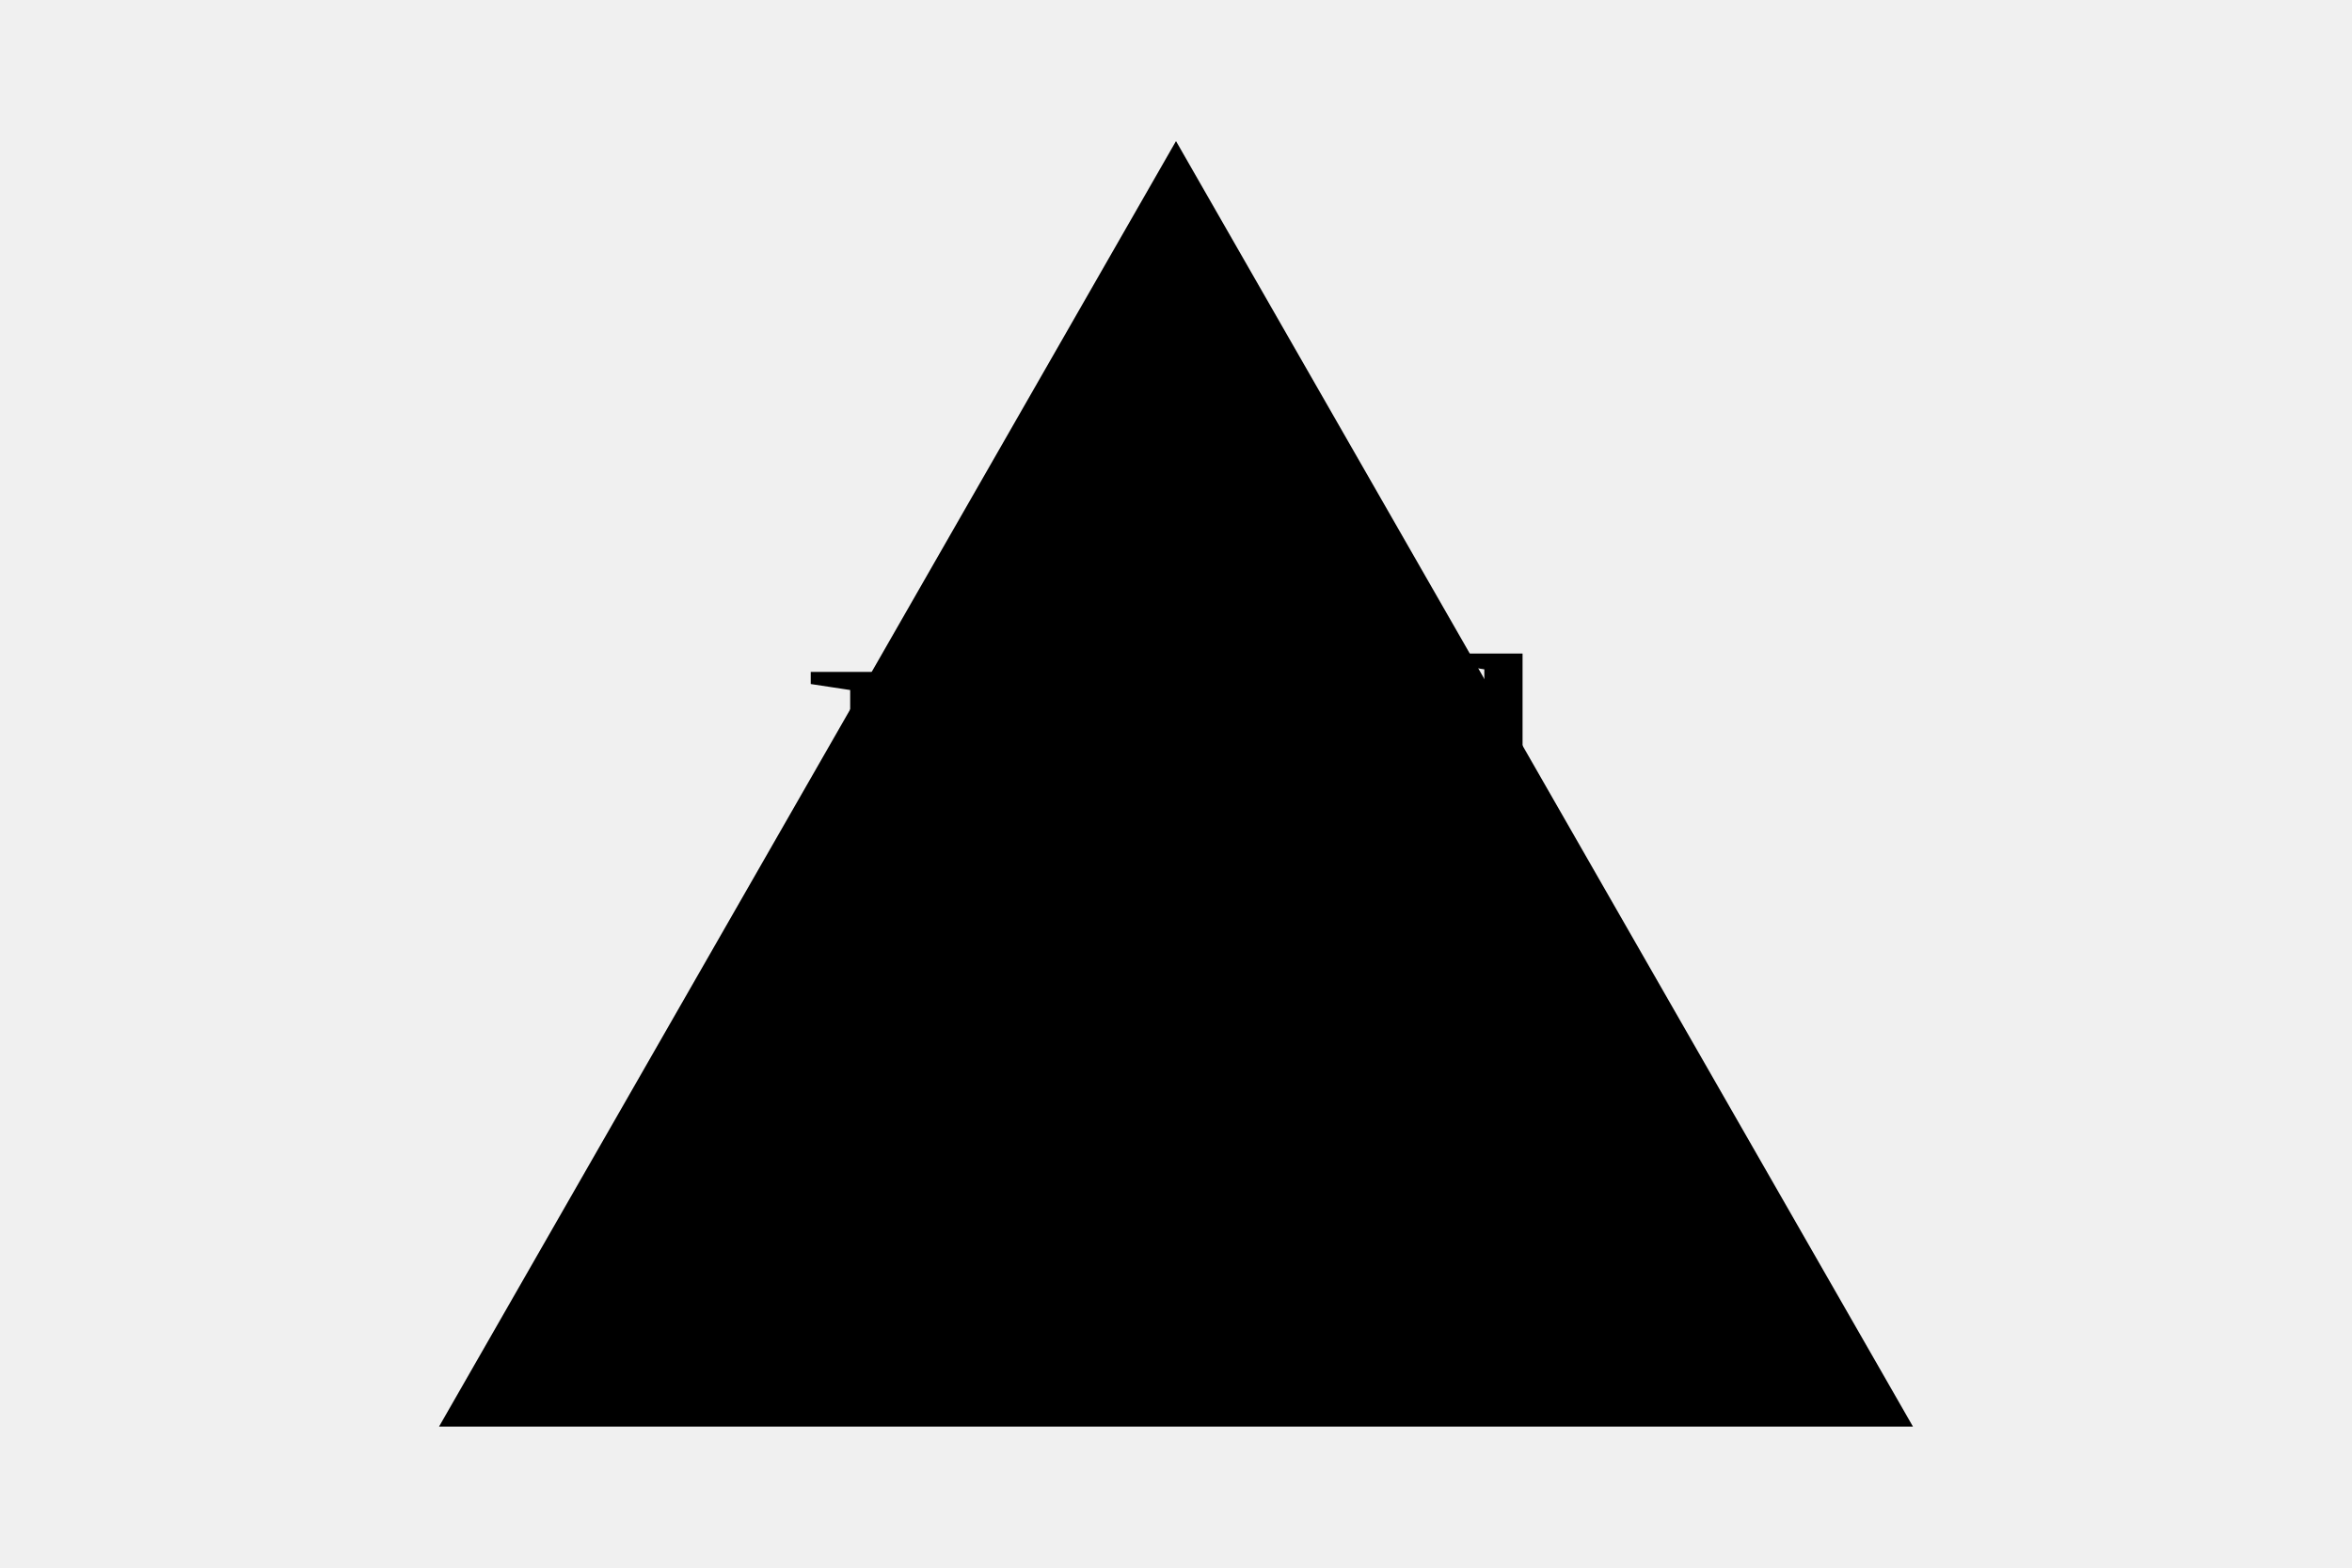
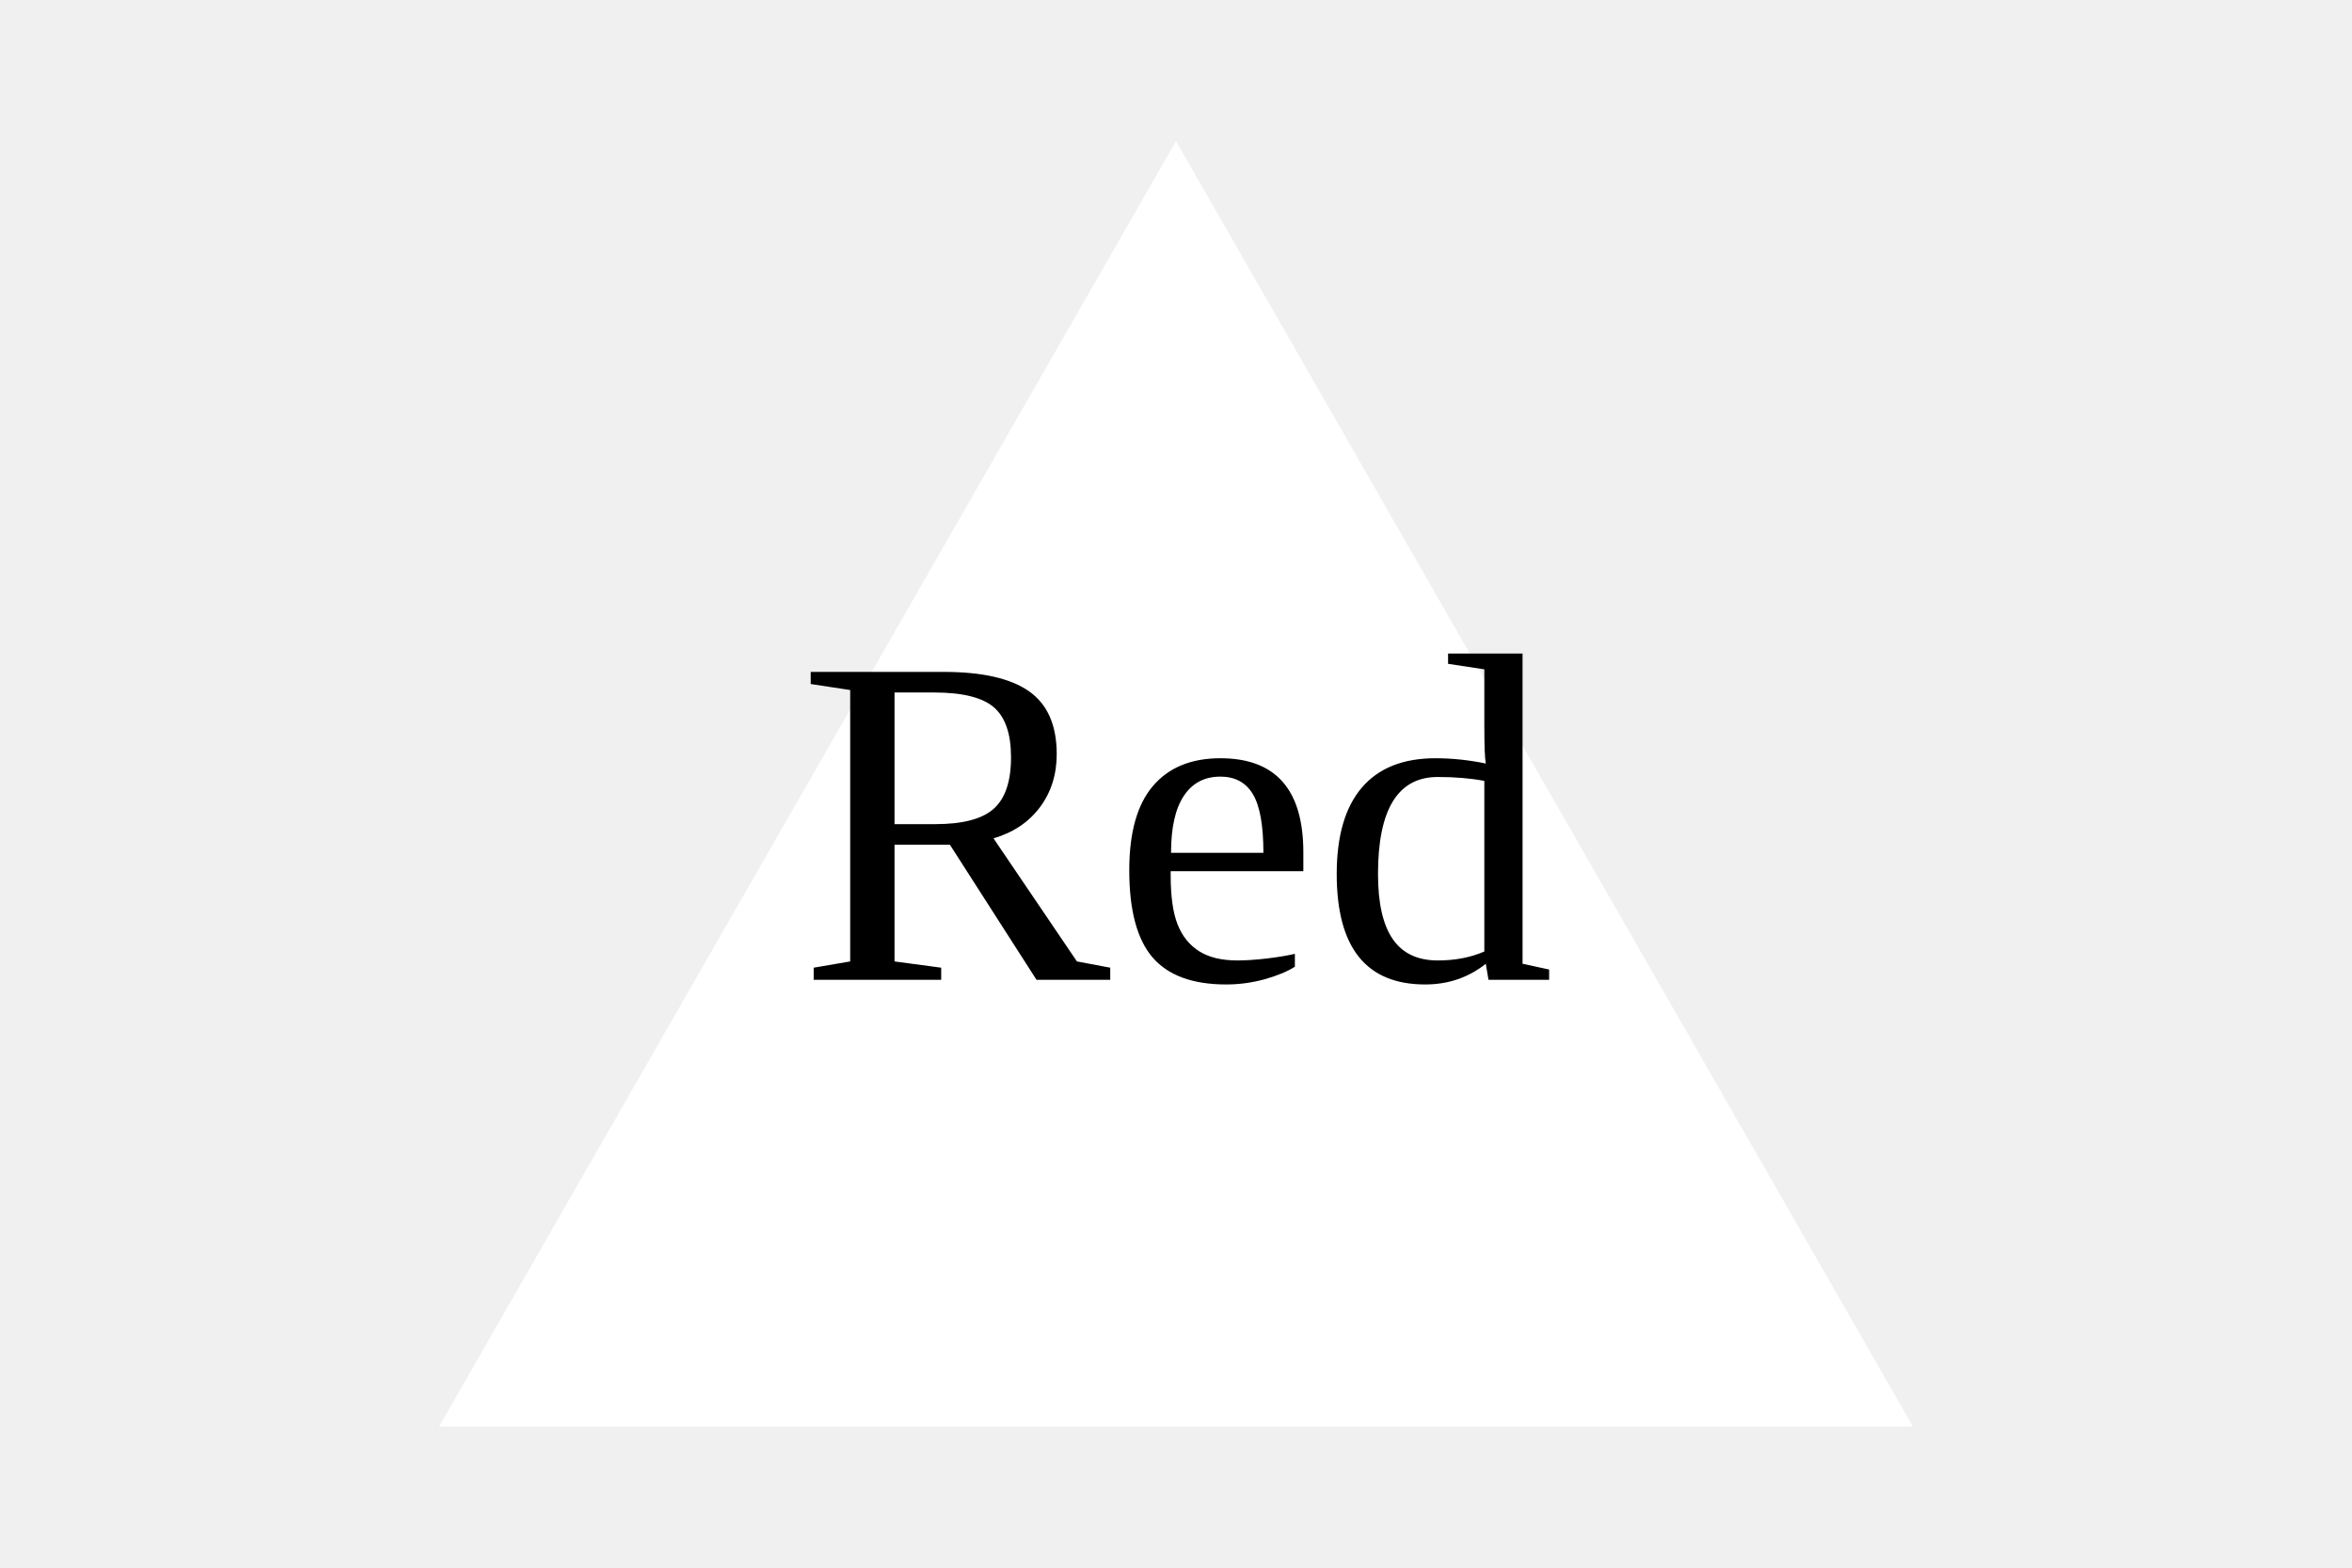
<svg xmlns="http://www.w3.org/2000/svg" version="1.1" width="300" height="200">
-   <polygon points="150, 18 244, 182 56, 182" fill="setColor(shapeColor){     this.shapeColor = shapeColor; }" />
-   <text x="150" y="125" font-size="60" text-anchor="middle" fill="asd">Red</text>
+   <polygon points="150, 18 244, 182 56, 182" fill="White" />
+   <text x="150" y="125" font-size="60" text-anchor="middle" fill="123">Red</text>
</svg>
